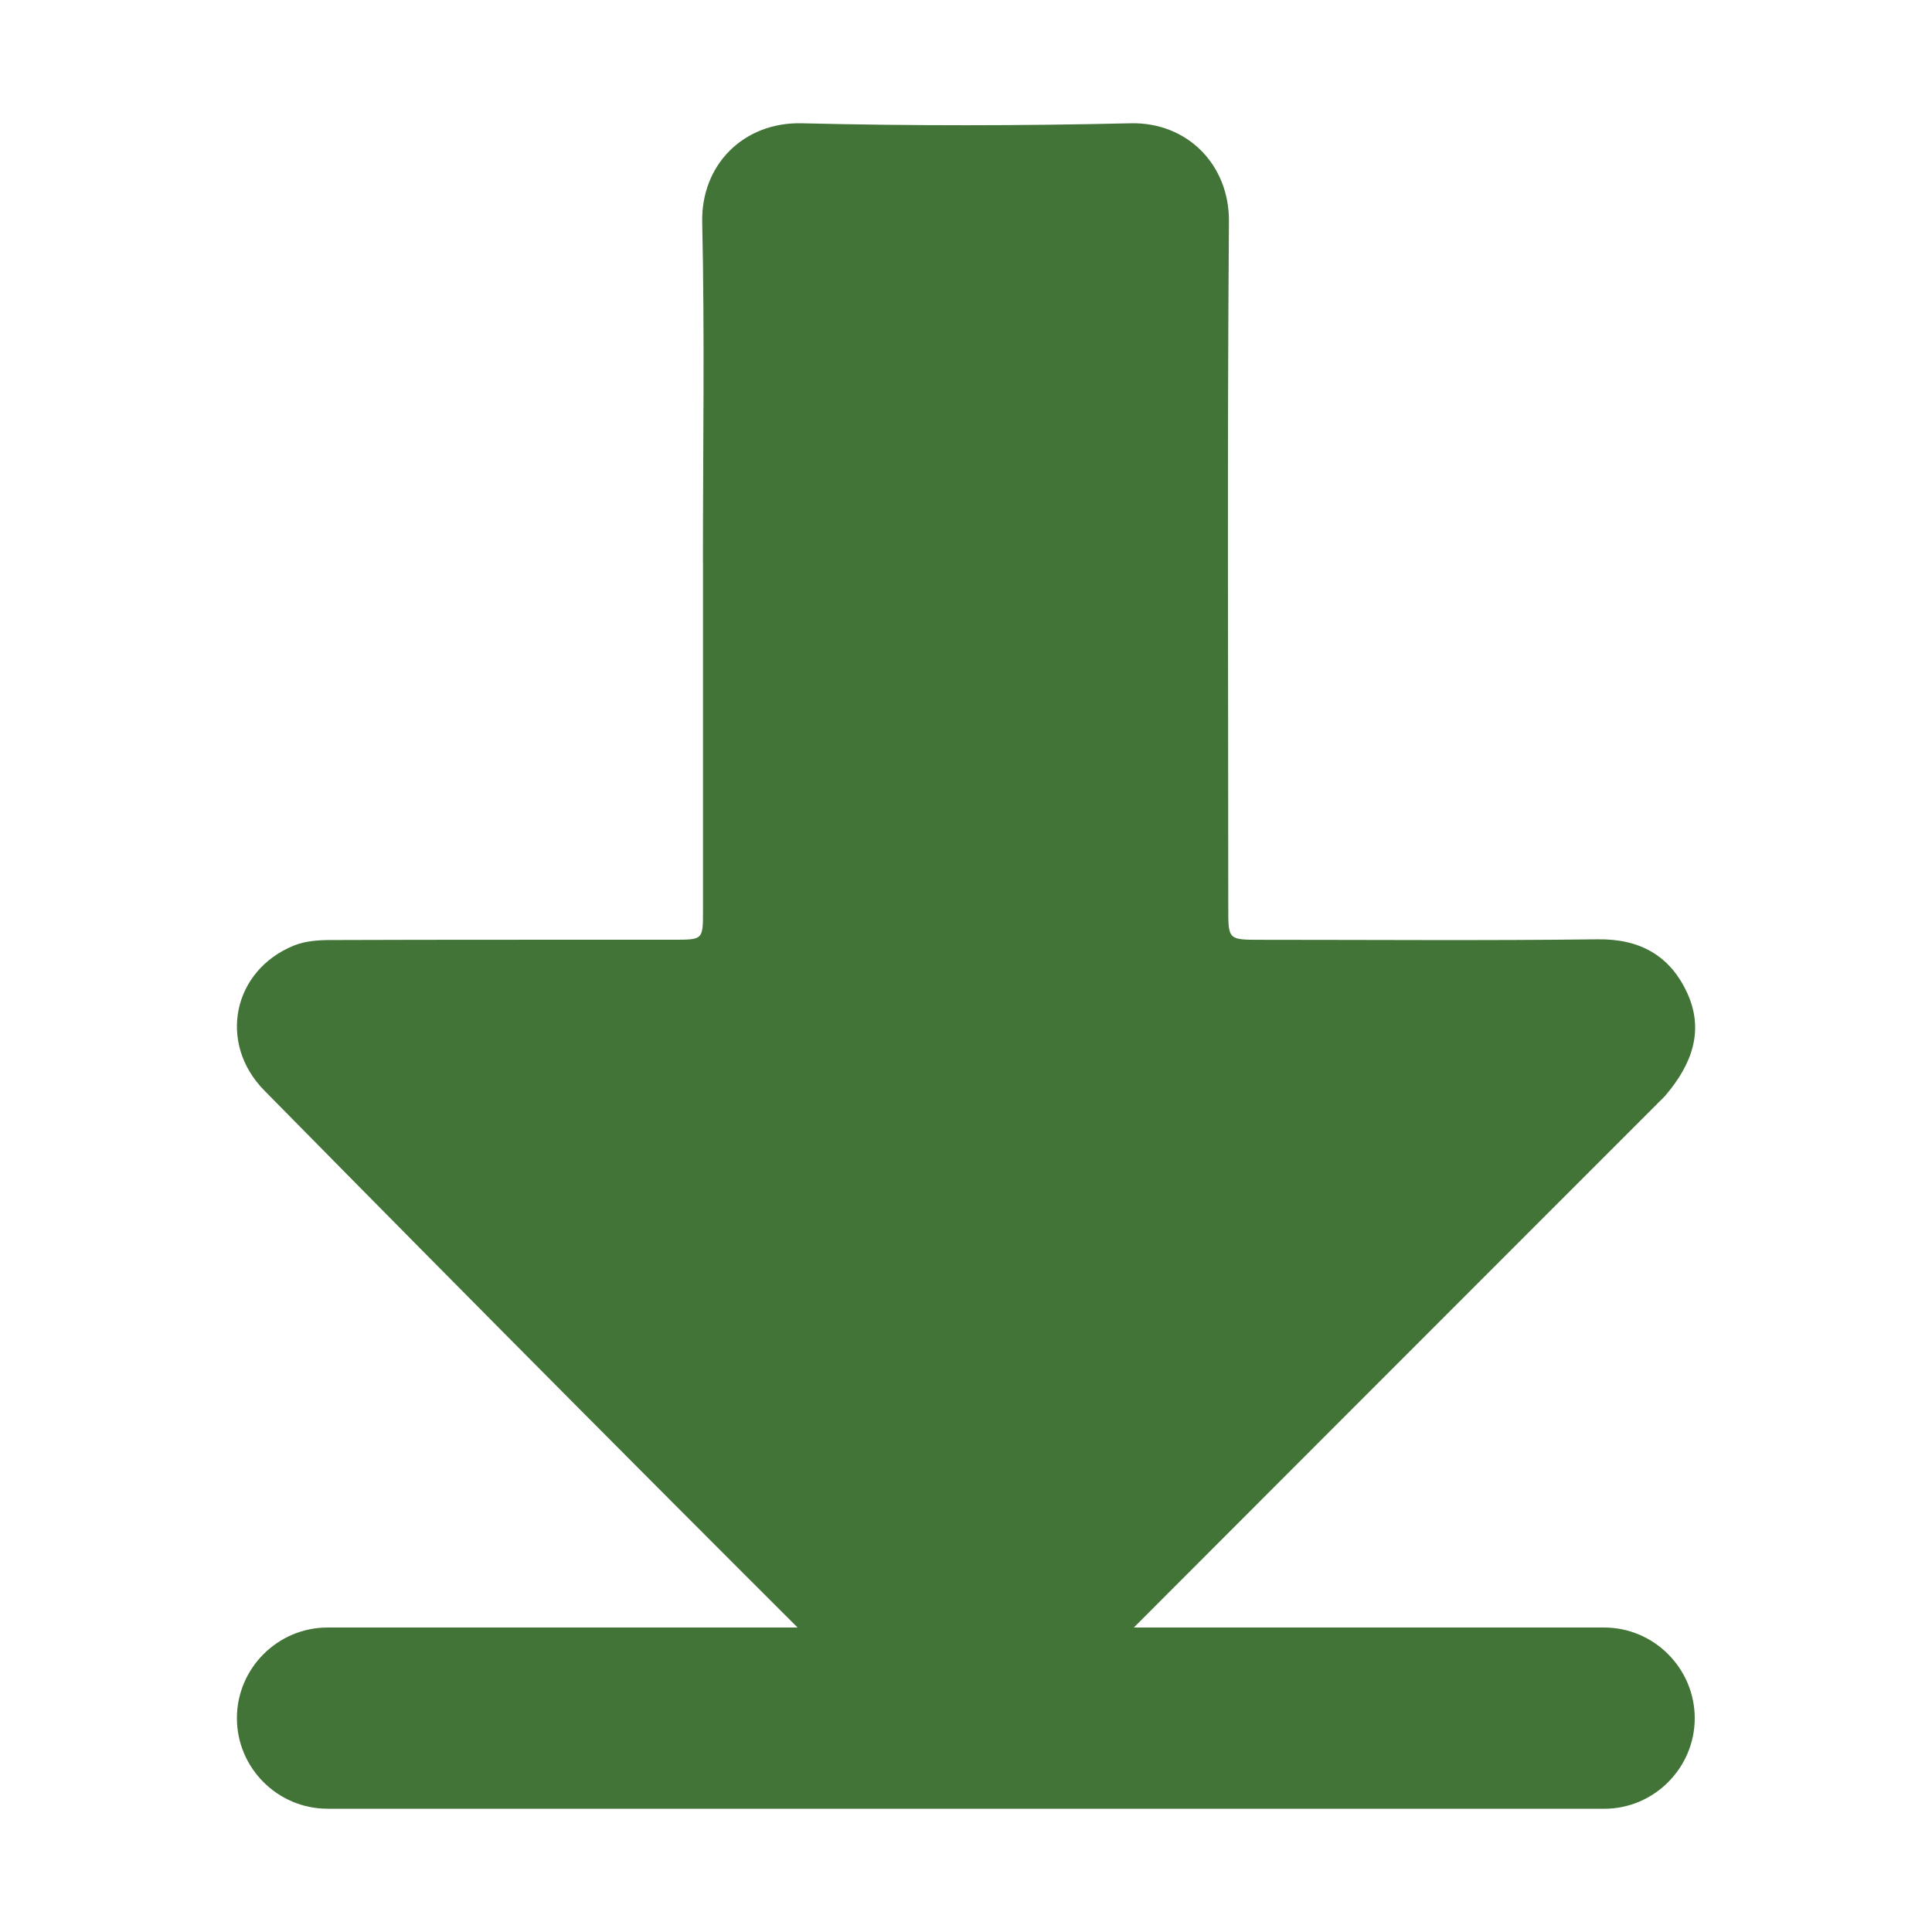
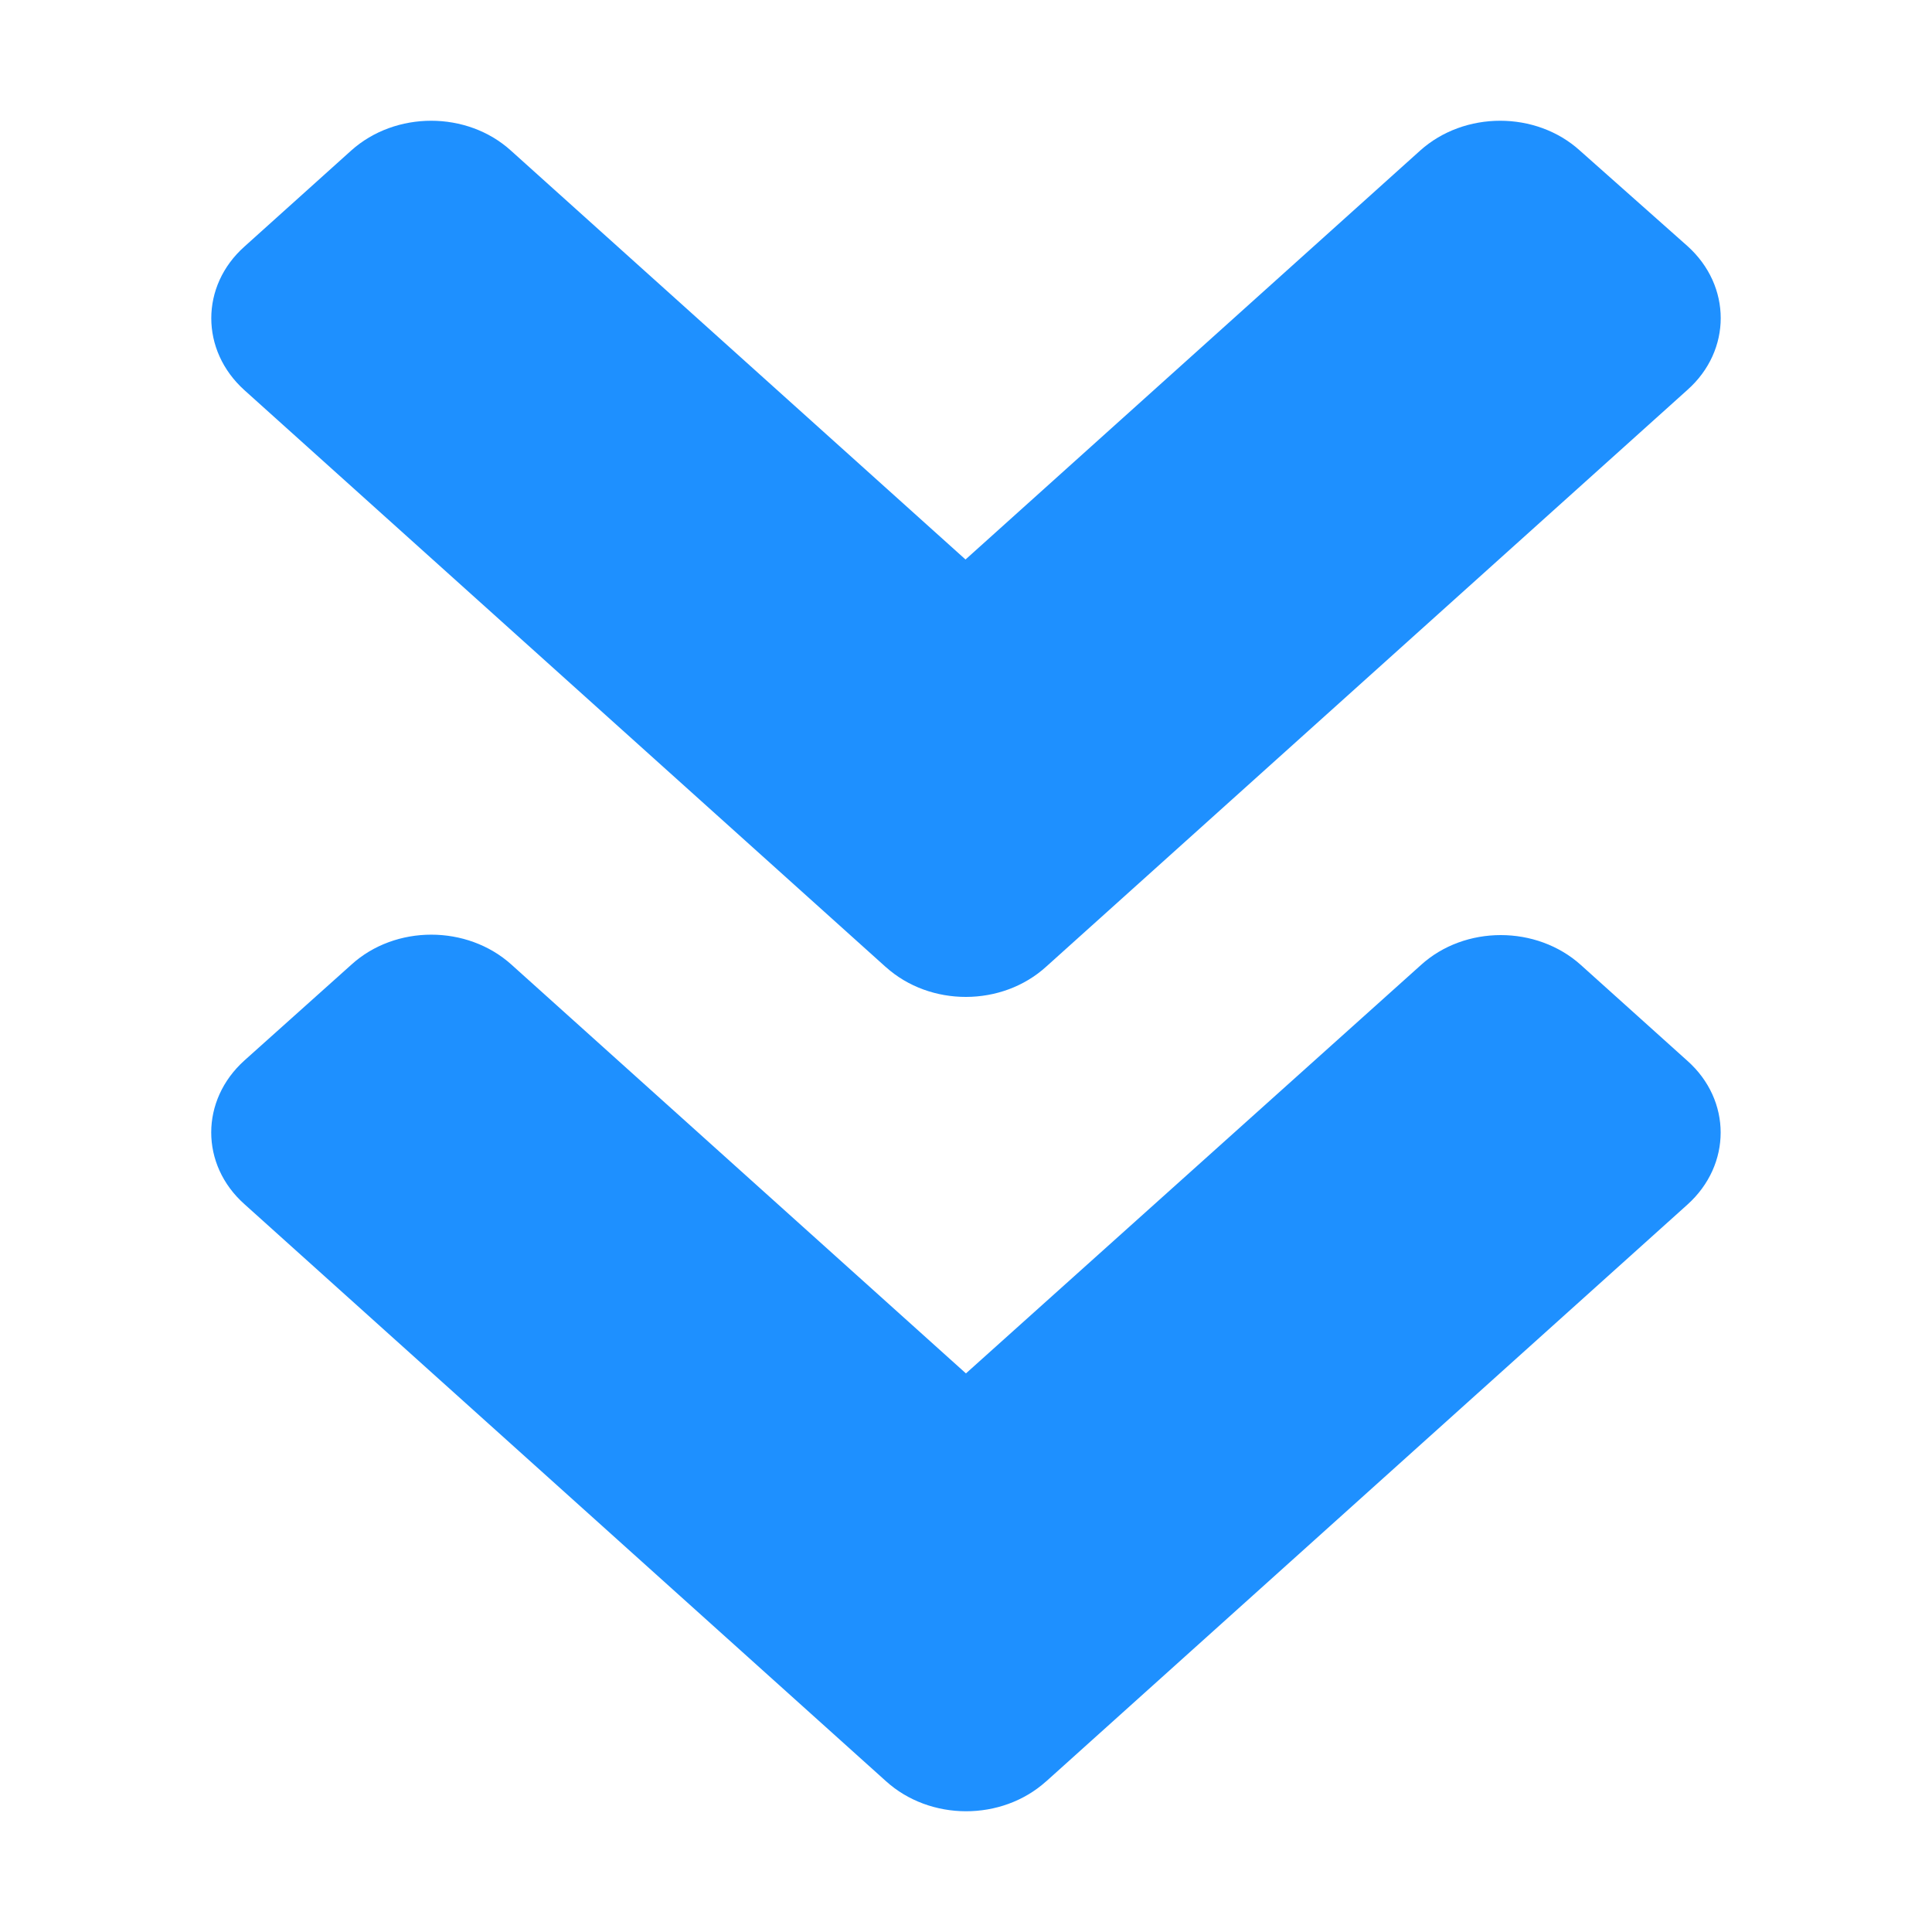
- <svg xmlns="http://www.w3.org/2000/svg" viewBox="0 0 32 32">
-   <path d="M11.643 9.299c0-1.872.03-3.745-.012-5.616-.022-.953.685-1.665 1.65-1.641 1.814.044 3.63.042 5.444 0 .943-.022 1.638.69 1.63 1.626-.029 3.79-.011 7.58-.011 11.37 0 .527 0 .528.537.528 1.86 0 3.722.015 5.582-.008.692-.009 1.185.263 1.472.866.304.638.087 1.206-.345 1.714-.037.044-.08.083-.12.123-3.426 3.428-6.854 6.855-10.278 10.285-.358.359-.76.569-1.285.55-.438-.016-.77-.221-1.06-.508A1427.6 1427.6 0 0 1 4.376 18.06c-.77-.783-.524-1.987.495-2.4.184-.074.402-.09.605-.09 1.895-.007 3.79-.004 5.685-.005.481 0 .483-.001.483-.477V9.299z" fill="#427337" />
-   <path d="M5.424 29.959H26.57c.825 0 1.5-.675 1.5-1.5 0-.826-.675-1.502-1.5-1.502H5.424c-.825 0-1.5.676-1.5 1.501 0 .826.675 1.5 1.5 1.5z" fill="#427337" />
+ <svg xmlns="http://www.w3.org/2000/svg" height="32" viewBox="0 0 32 32" width="32">
+   <path d="m14.672 16.018-10.622-9.554c-.734-.66-.734-1.728 0-2.381l1.765-1.588c.734-.66 1.921-.66 2.648 0l7.529 6.772 7.529-6.772c.734-.66 1.921-.66 2.648 0l1.781 1.581c.734.66.734 1.728 0 2.381l-10.622 9.554c-.734.667-1.921.667-2.655.007zm2.655 13.488 10.622-9.554c.734-.66.734-1.728 0-2.381l-1.765-1.588c-.734-.66-1.921-.66-2.648 0l-7.537 6.765-7.529-6.772c-.734-.66-1.921-.66-2.648 0l-1.773 1.588c-.734.66-.734 1.728 0 2.381l10.622 9.554c.734.667 1.921.667 2.655.007z" fill="#1e90ff" stroke-width=".074" />
</svg>
